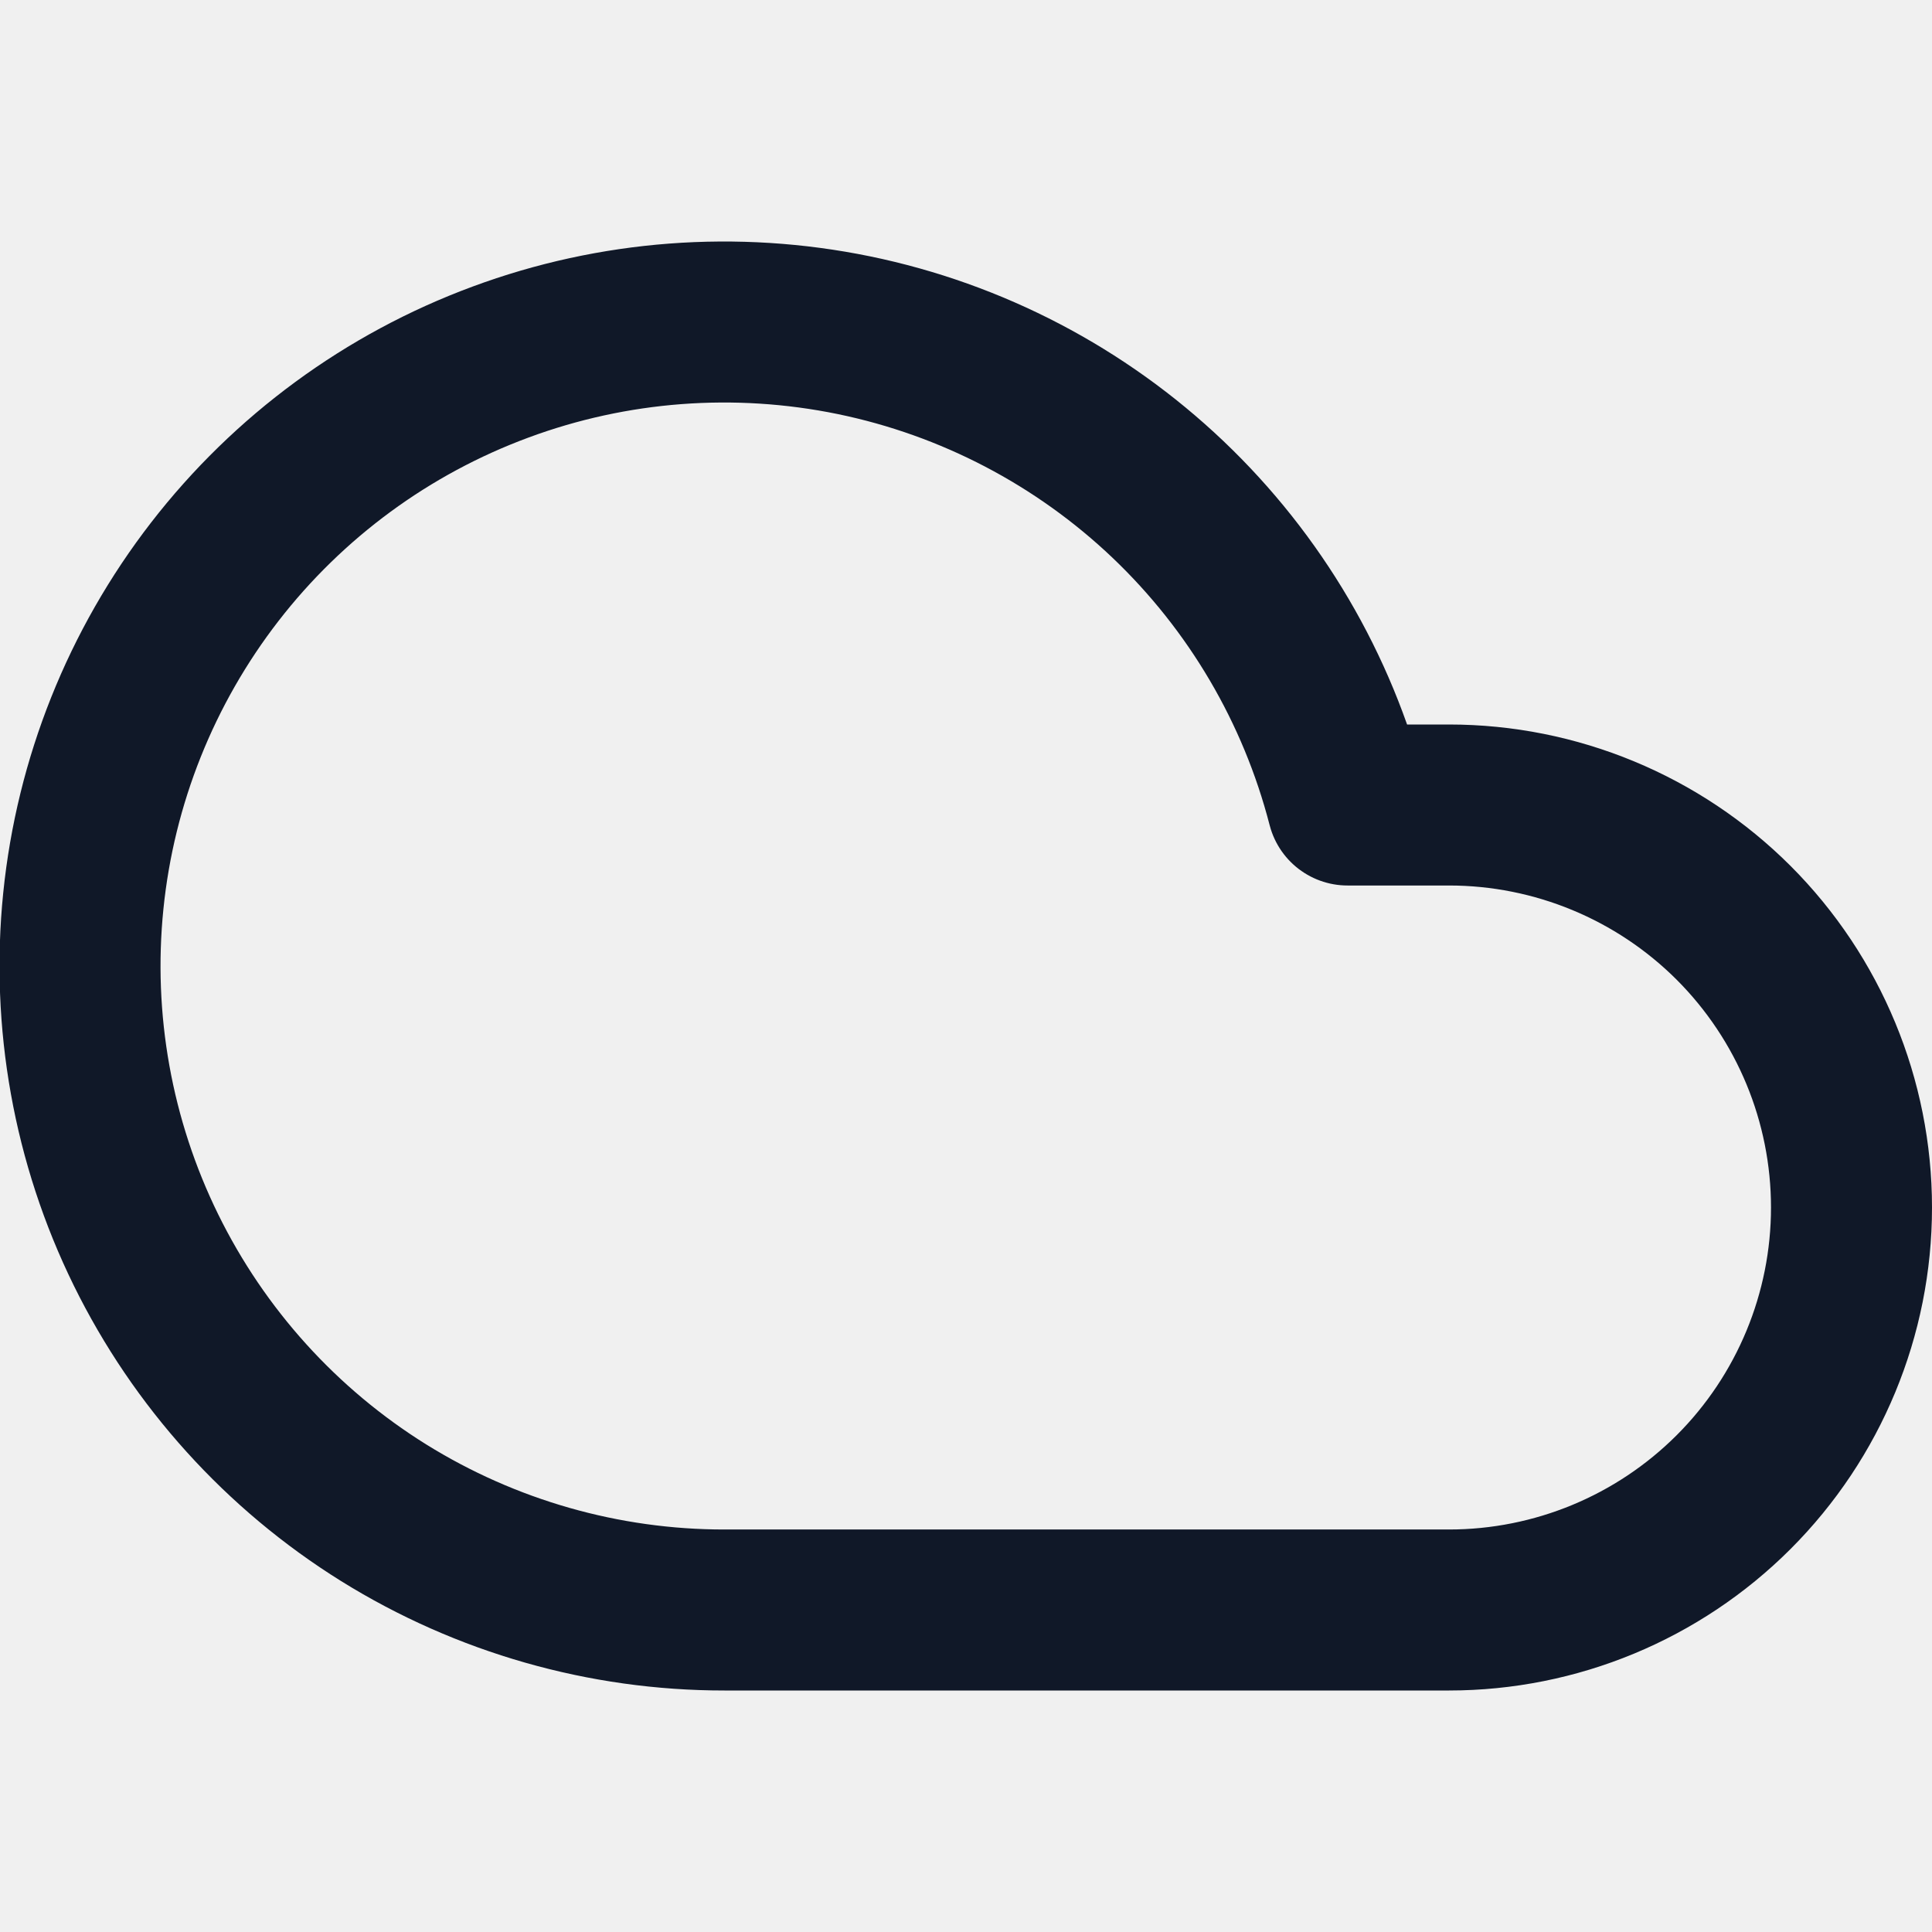
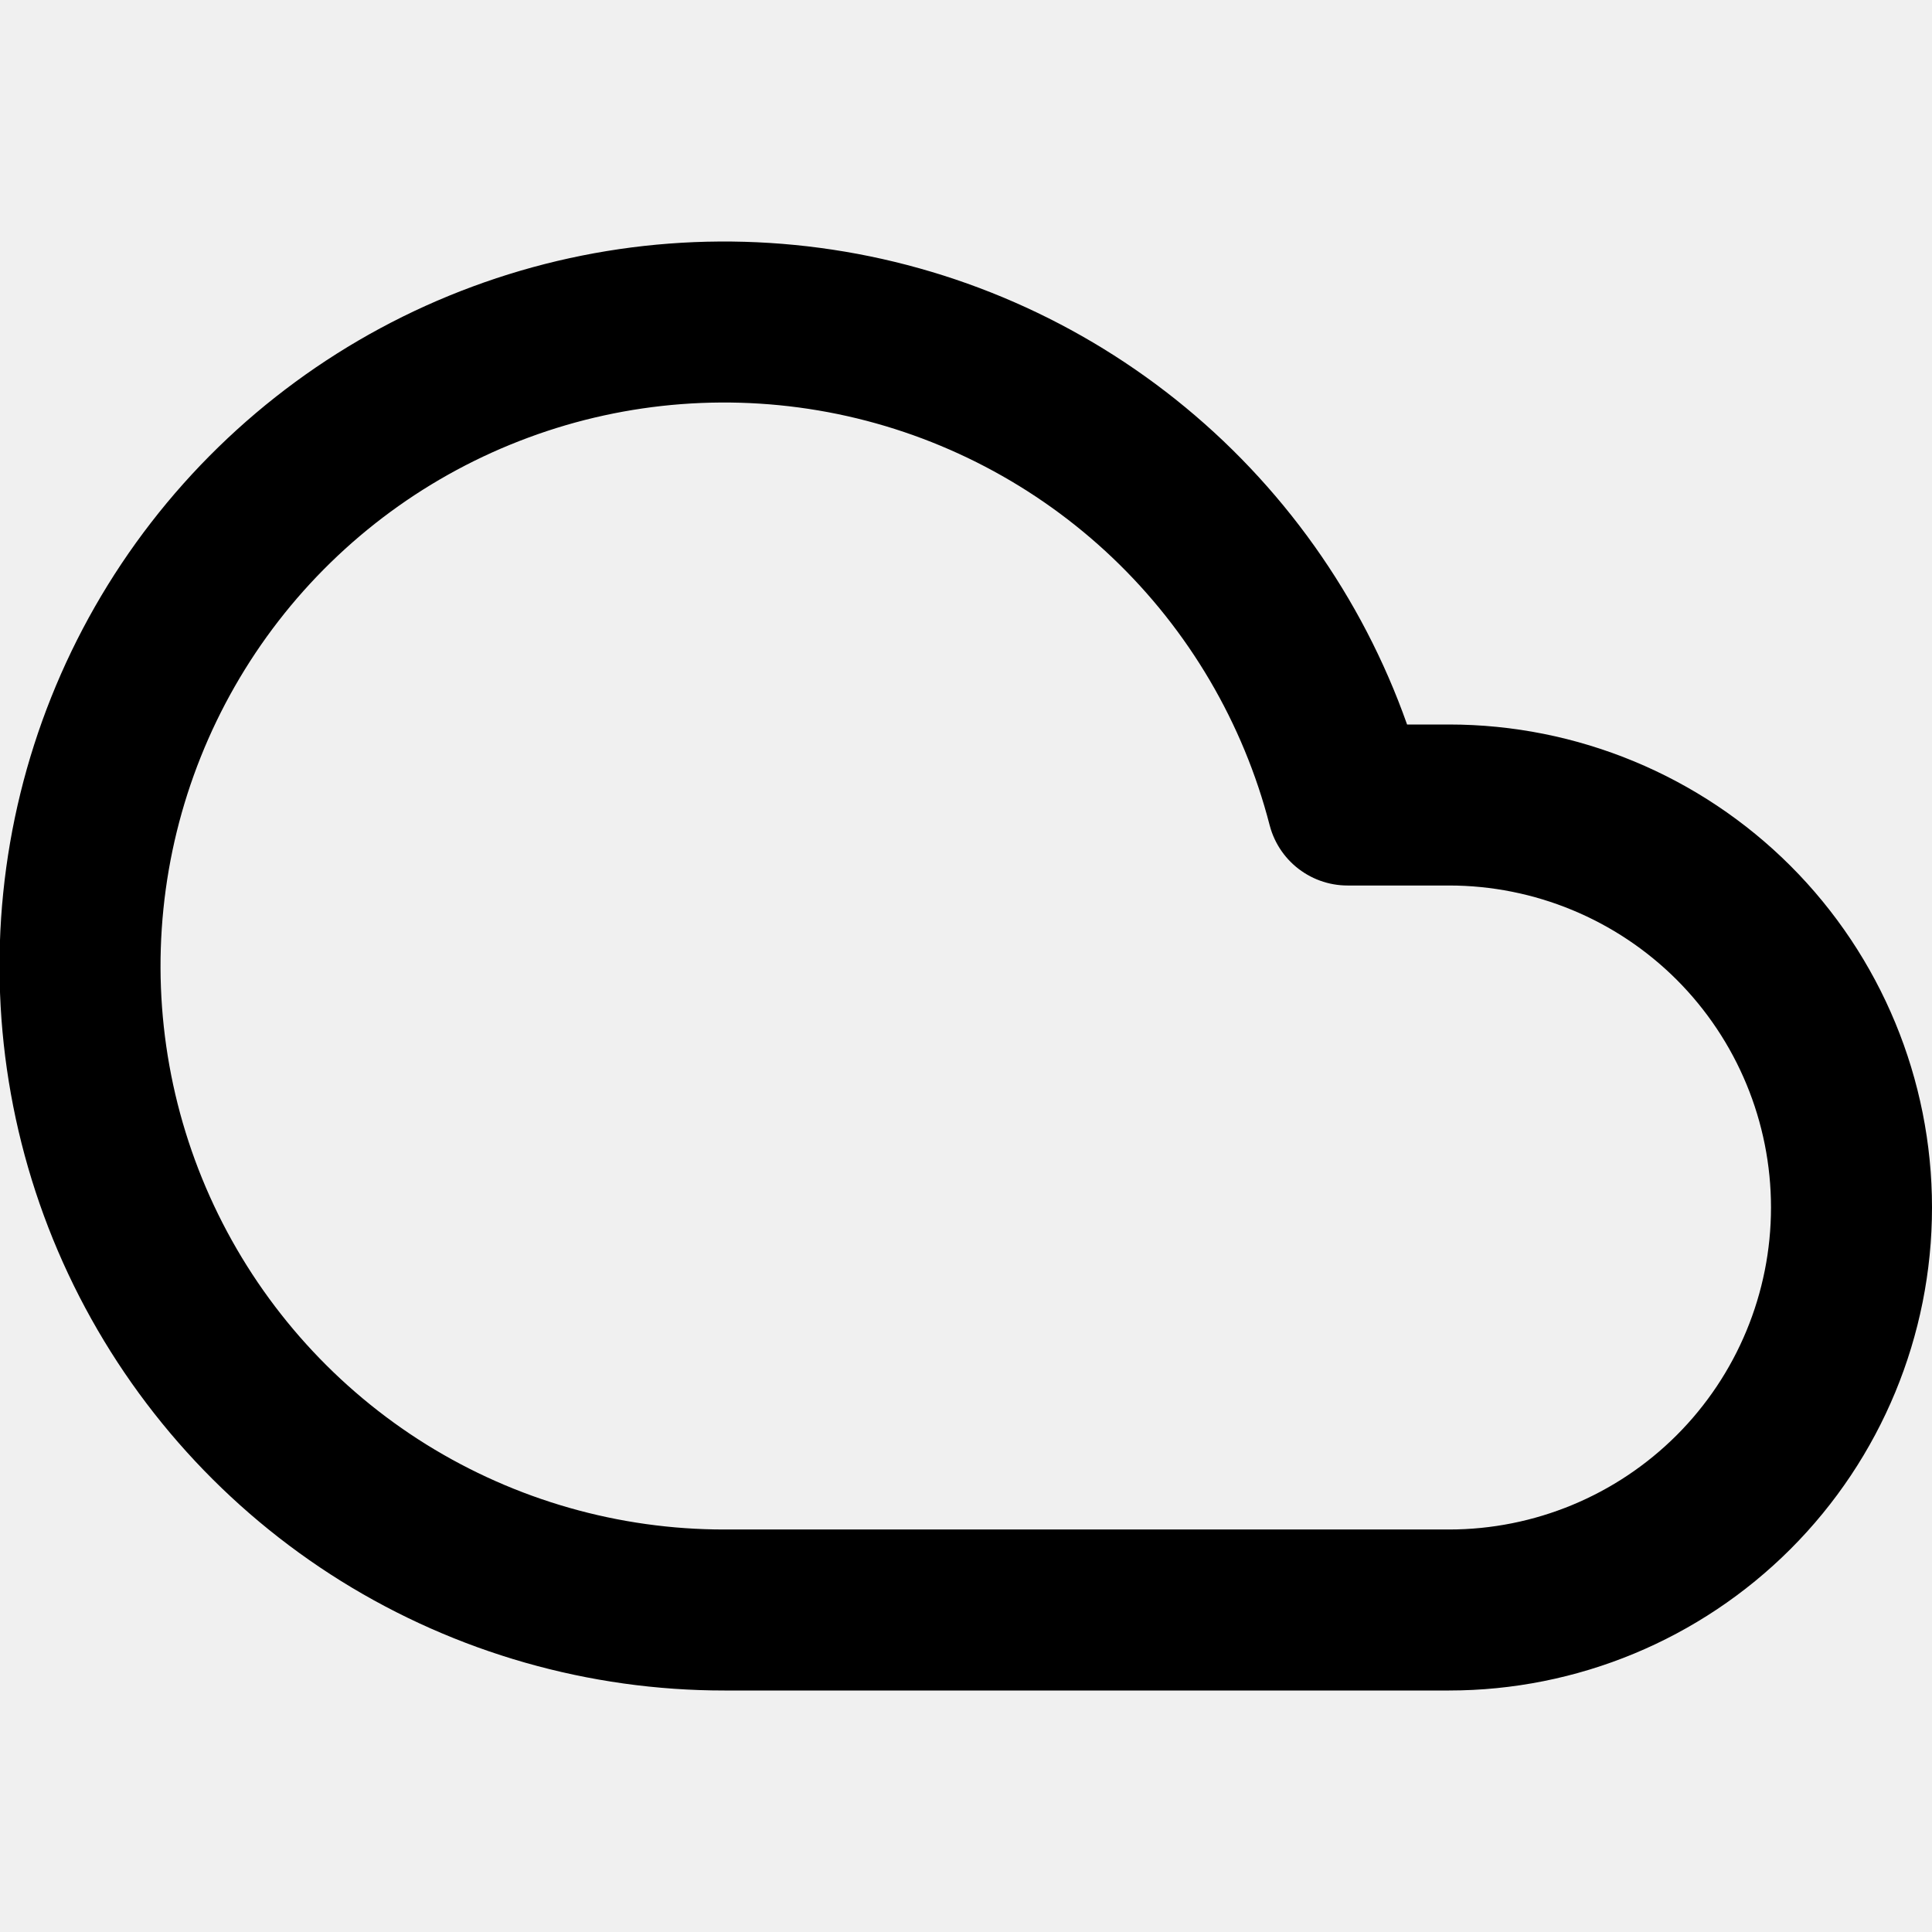
<svg xmlns="http://www.w3.org/2000/svg" width="24" height="24" viewBox="0 0 24 24" fill="none">
  <g clip-path="url(#clip0_304_23500)">
-     <path d="M18 10H16.74C16.366 8.551 15.593 7.236 14.509 6.204C13.425 5.173 12.073 4.466 10.607 4.164C9.141 3.863 7.62 3.978 6.217 4.498C4.813 5.017 3.584 5.92 2.668 7.103C1.752 8.287 1.186 9.703 1.035 11.192C0.884 12.681 1.153 14.183 1.813 15.526C2.473 16.869 3.496 18.001 4.766 18.792C6.037 19.582 7.504 20.001 9 20H18C19.326 20 20.598 19.473 21.536 18.535C22.473 17.598 23 16.326 23 15C23 13.674 22.473 12.402 21.536 11.464C20.598 10.527 19.326 10 18 10Z" stroke="#101828" stroke-width="2" stroke-linecap="round" stroke-linejoin="round" />
+     <path d="M18 10H16.74C16.366 8.551 15.593 7.236 14.509 6.204C13.425 5.173 12.073 4.466 10.607 4.164C9.141 3.863 7.62 3.978 6.217 4.498C4.813 5.017 3.584 5.92 2.668 7.103C1.752 8.287 1.186 9.703 1.035 11.192C0.884 12.681 1.153 14.183 1.813 15.526C2.473 16.869 3.496 18.001 4.766 18.792C6.037 19.582 7.504 20.001 9 20H18C19.326 20 20.598 19.473 21.536 18.535C22.473 17.598 23 16.326 23 15C23 13.674 22.473 12.402 21.536 11.464C20.598 10.527 19.326 10 18 10Z" stroke="currentColor" stroke-width="2" stroke-linecap="round" stroke-linejoin="round" />
  </g>
  <defs>
    <clipPath id="clip0_304_23500">
      <rect width="24" height="24" fill="white" />
    </clipPath>
  </defs>
</svg>
